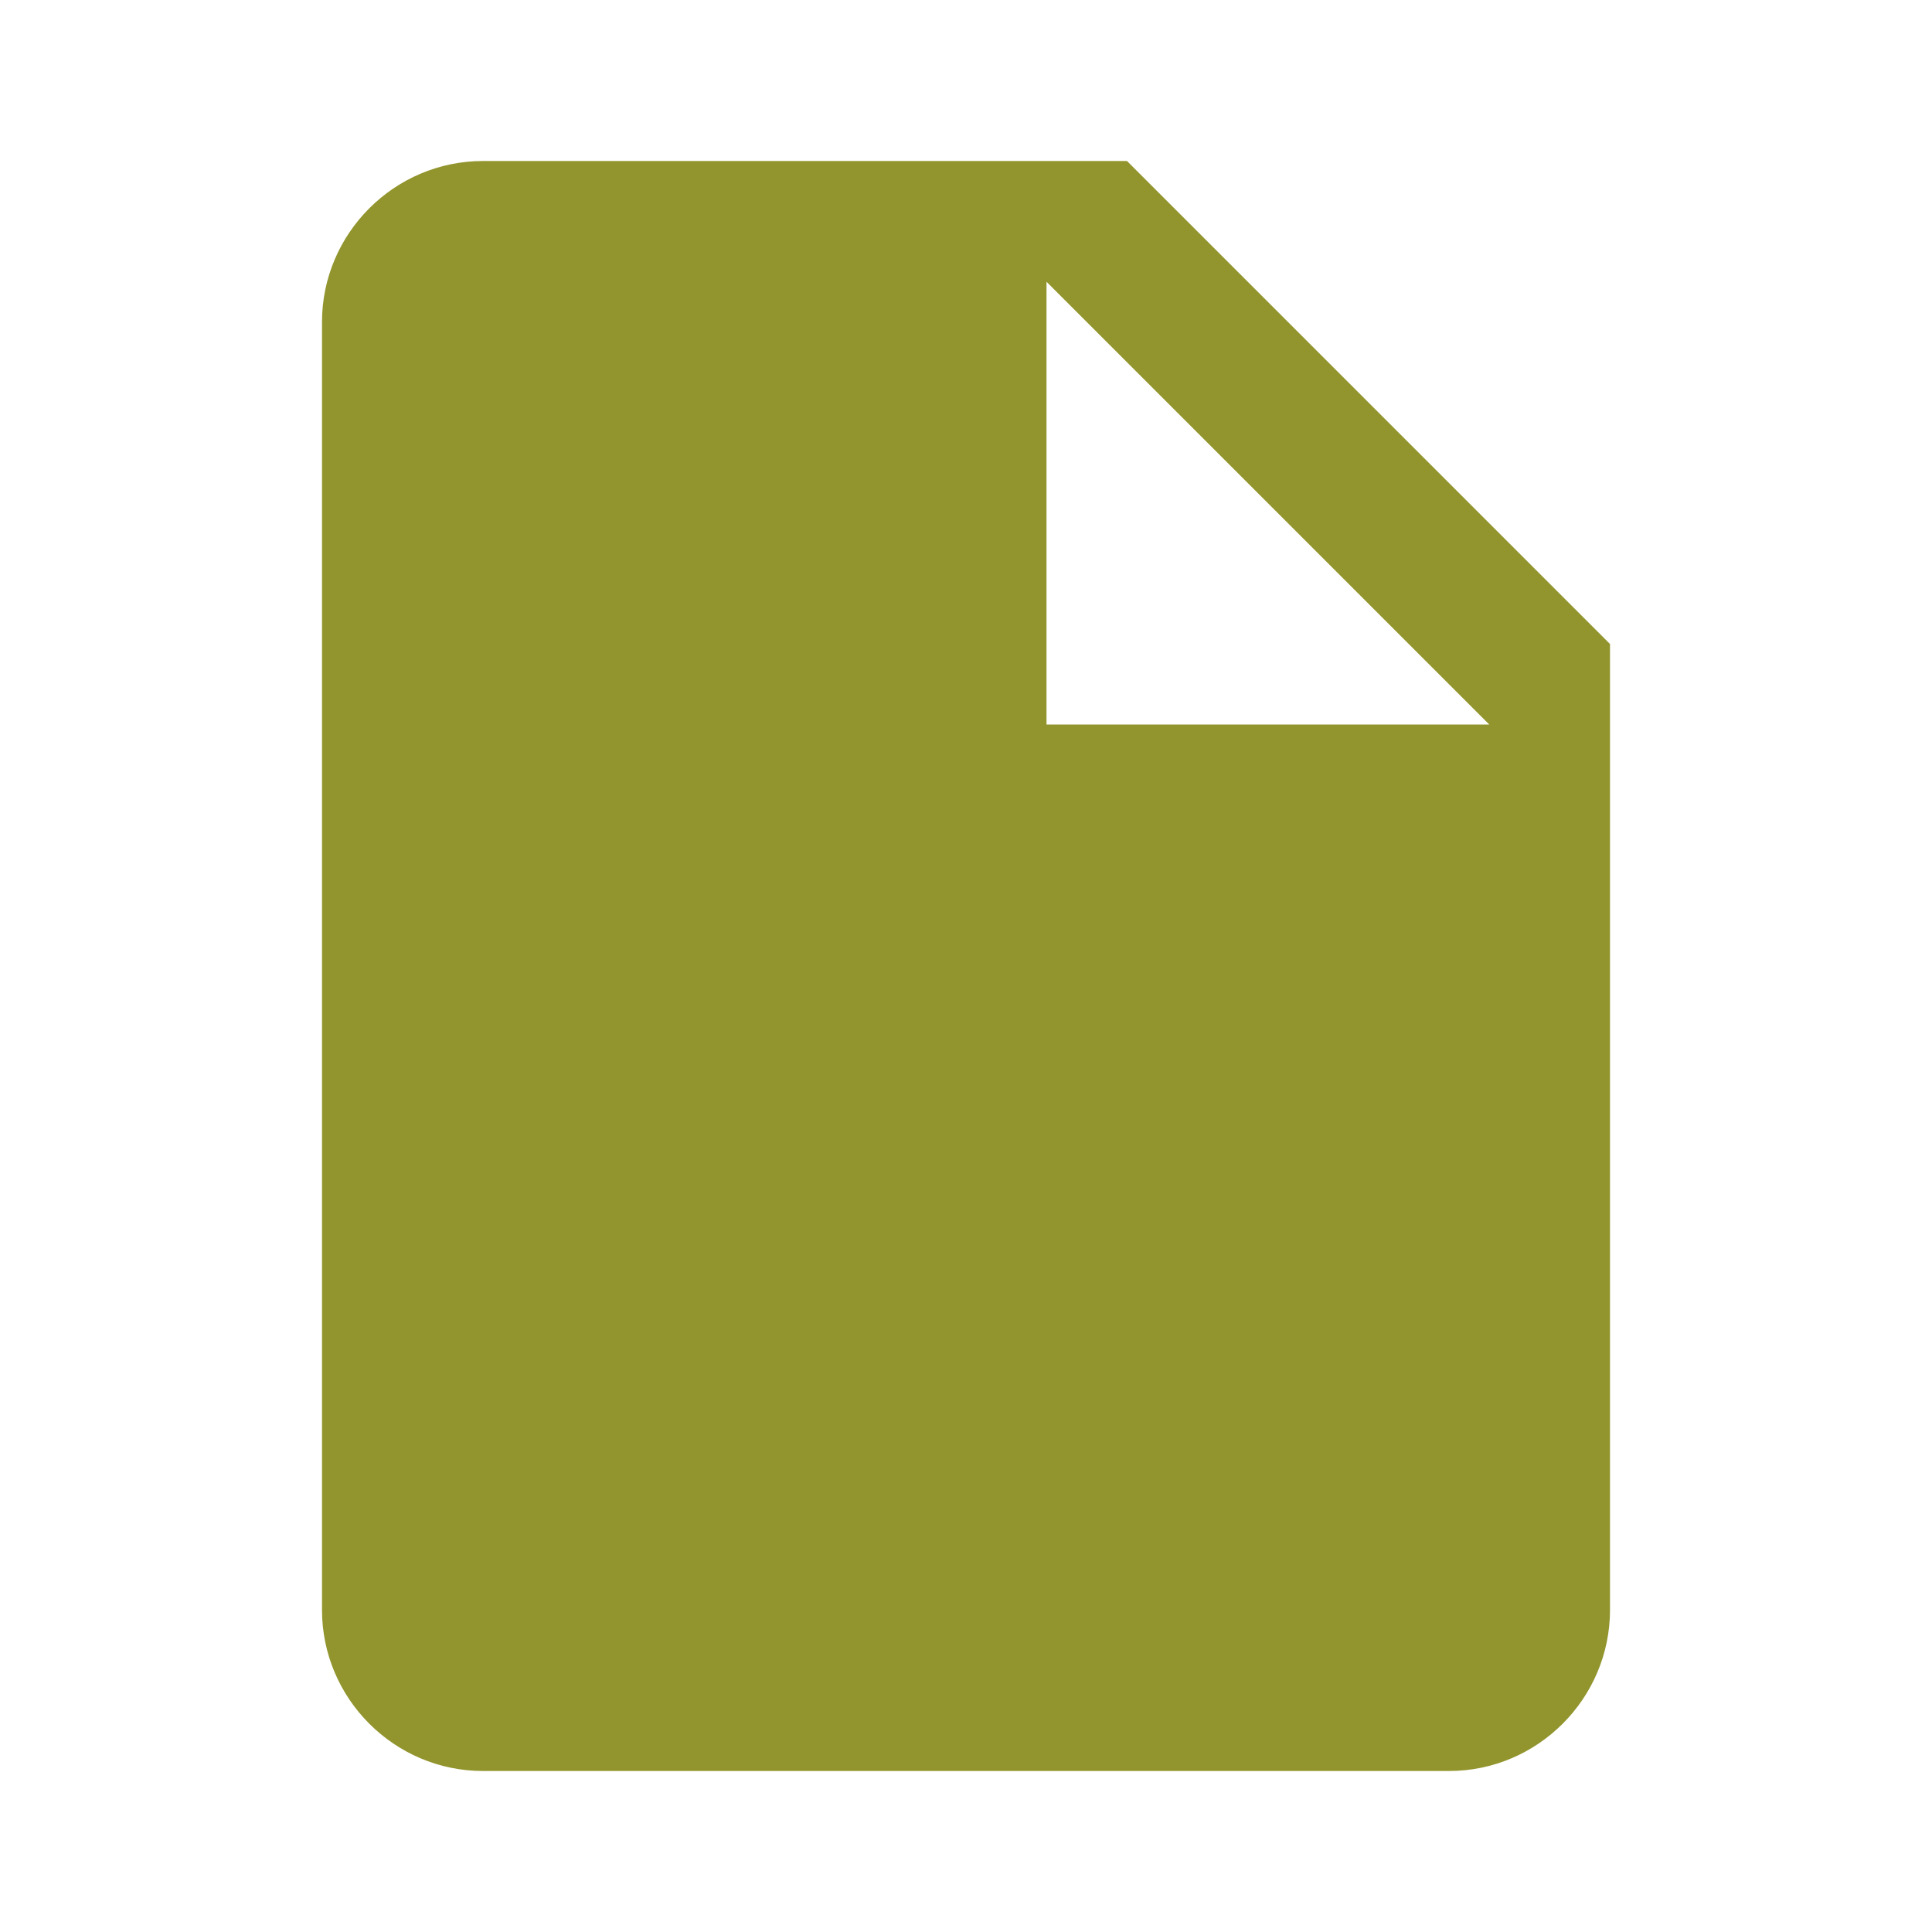
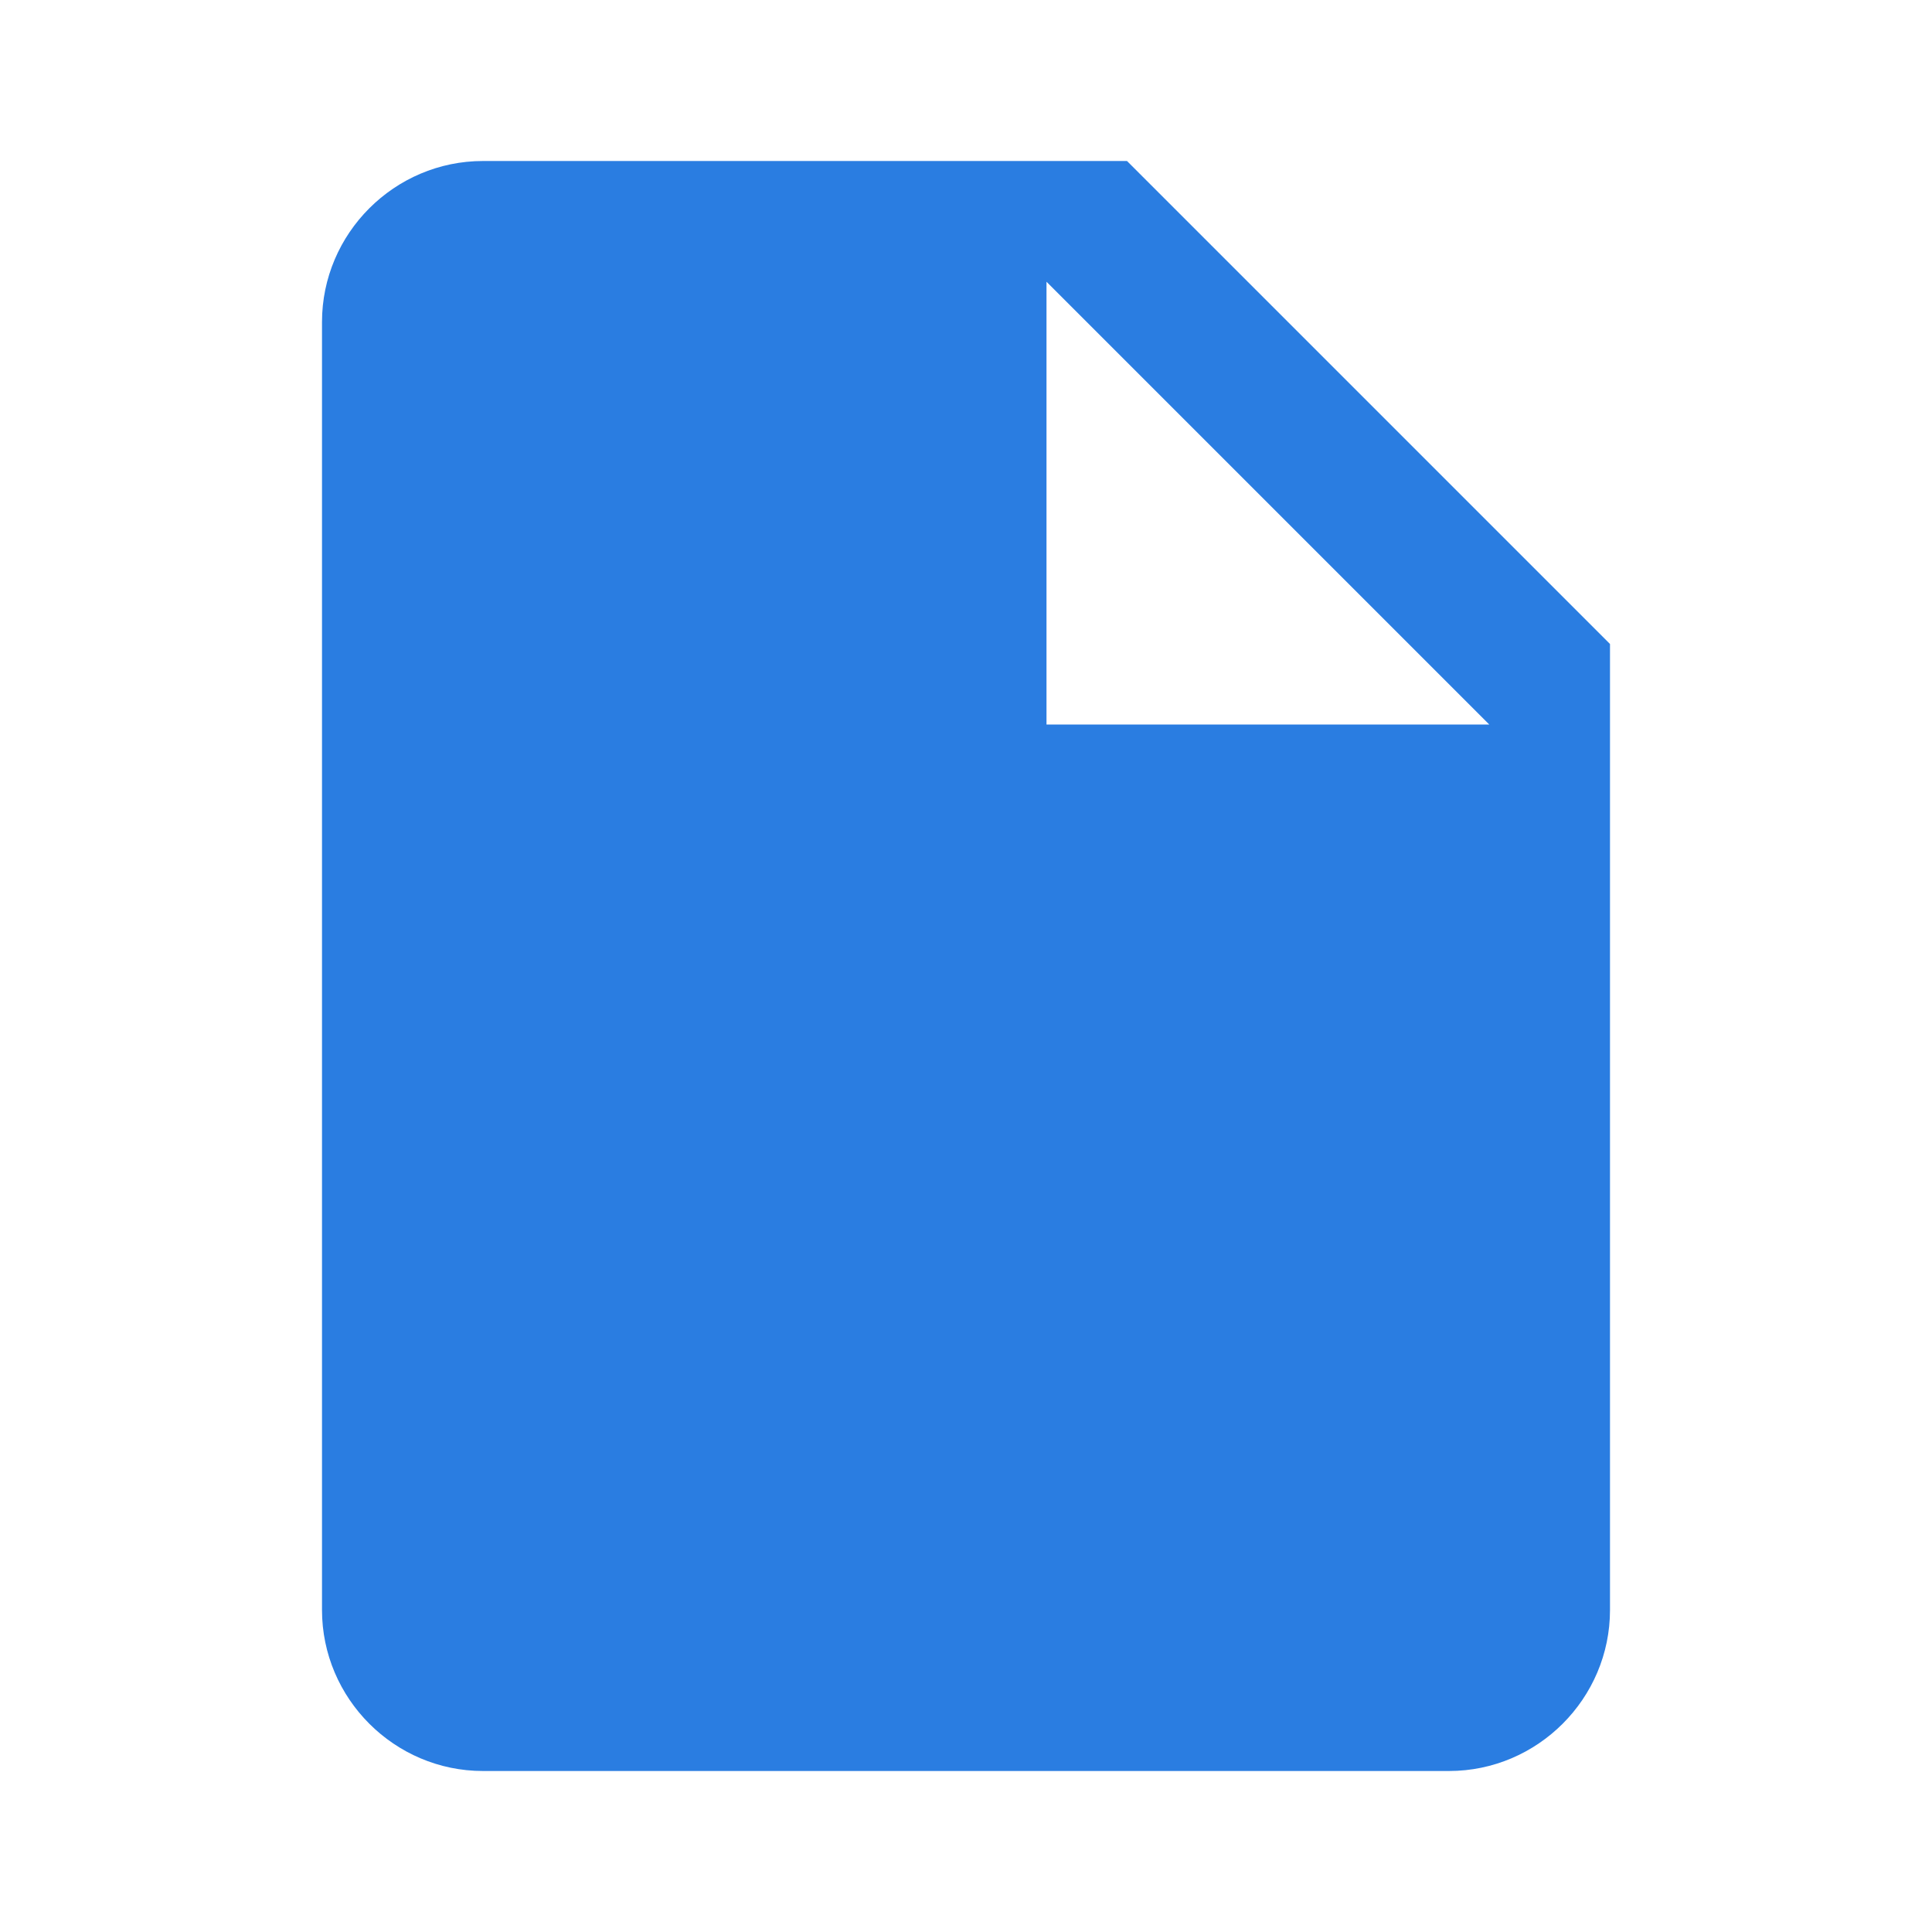
<svg xmlns="http://www.w3.org/2000/svg" xmlns:xlink="http://www.w3.org/1999/xlink" width="24" height="24" x="0" y="0" enable-background="new 0 0 24 24" version="1.1" viewBox="0 0 24 24" xml:space="preserve">
-   <style type="text/css">.st0{fill:none}.st1{clip-path:url(#SVGID_2_)}.st2{fill:none;stroke:#000;stroke-width:.25;stroke-miterlimit:10}.st3{opacity:.4}.st4{fill:none;stroke:#000;stroke-width:.25;stroke-miterlimit:10}.st4,.st5{clip-path:url(#SVGID_4_)}.st9{fill:#92952D}.st20{display:none}</style>
+   <style type="text/css">.st0{fill:none}.st1{clip-path:url(#SVGID_2_)}.st2{fill:none;stroke:#000;stroke-width:.25;stroke-miterlimit:10}.st3{opacity:.4}.st4{fill:none;stroke:#000;stroke-width:.25;stroke-miterlimit:10}.st4,.st5{clip-path:url(#SVGID_4_)}.st9{fill:#2A7DE1}.st20{display:none}</style>
  <symbol id="material_x5F_system_x5F_icon_x5F_border" viewBox="0 -48 48 48">
    <rect width="48" height="48" y="-48" class="st0" />
  </symbol>
  <symbol id="material_x5F_system_x5F_icon_x5F_grid" viewBox="0 -48 48 48">
    <g>
      <defs>
        <rect id="SVGID_1_" width="48" height="48" x="0" y="-48" />
      </defs>
      <clipPath id="SVGID_2_">
        <use overflow="visible" xlink:href="#SVGID_1_" />
      </clipPath>
      <g class="st1">
        <g>
          <line x1="2" x2="2" y1="-48" y2="0" class="st2" />
          <line x1="4" x2="4" y1="-48" y2="0" class="st2" />
          <line x1="6" x2="6" y1="-48" y2="0" class="st2" />
          <line x1="8" x2="8" y1="-48" y2="0" class="st2" />
          <line x1="10" x2="10" y1="-48" y2="0" class="st2" />
          <line x1="12" x2="12" y1="-48" y2="0" class="st2" />
          <line x1="14" x2="14" y1="-48" y2="0" class="st2" />
          <line x1="16" x2="16" y1="-48" y2="0" class="st2" />
          <line x1="18" x2="18" y1="-48" y2="0" class="st2" />
          <line x1="20" x2="20" y1="-48" y2="0" class="st2" />
          <line x1="22" x2="22" y1="-48" y2="0" class="st2" />
          <line x1="24" x2="24" y1="-48" y2="0" class="st2" />
          <line x1="26" x2="26" y1="-48" y2="0" class="st2" />
          <line x1="28" x2="28" y1="-48" y2="0" class="st2" />
          <line x1="30" x2="30" y1="-48" y2="0" class="st2" />
          <line x1="32" x2="32" y1="-48" y2="0" class="st2" />
          <line x1="34" x2="34" y1="-48" y2="0" class="st2" />
          <line x1="36" x2="36" y1="-48" y2="0" class="st2" />
          <line x1="38" x2="38" y1="-48" y2="0" class="st2" />
          <line x1="40" x2="40" y1="-48" y2="0" class="st2" />
          <line x1="42" x2="42" y1="-48" y2="0" class="st2" />
          <line x1="44" x2="44" y1="-48" y2="0" class="st2" />
          <line x1="46" x2="46" y1="-48" y2="0" class="st2" />
        </g>
        <g>
          <line x1="0" x2="48" y1="-2" y2="-2" class="st2" />
          <line x1="0" x2="48" y1="-4" y2="-4" class="st2" />
          <line x1="0" x2="48" y1="-6" y2="-6" class="st2" />
          <line x1="0" x2="48" y1="-8" y2="-8" class="st2" />
          <line x1="0" x2="48" y1="-10" y2="-10" class="st2" />
          <line x1="0" x2="48" y1="-12" y2="-12" class="st2" />
          <line x1="0" x2="48" y1="-14" y2="-14" class="st2" />
          <line x1="0" x2="48" y1="-16" y2="-16" class="st2" />
          <line x1="0" x2="48" y1="-18" y2="-18" class="st2" />
          <line x1="0" x2="48" y1="-20" y2="-20" class="st2" />
          <line x1="0" x2="48" y1="-22" y2="-22" class="st2" />
          <line x1="0" x2="48" y1="-24" y2="-24" class="st2" />
          <line x1="0" x2="48" y1="-26" y2="-26" class="st2" />
          <line x1="0" x2="48" y1="-28" y2="-28" class="st2" />
          <line x1="0" x2="48" y1="-30" y2="-30" class="st2" />
          <line x1="0" x2="48" y1="-32" y2="-32" class="st2" />
          <line x1="0" x2="48" y1="-34" y2="-34" class="st2" />
          <line x1="0" x2="48" y1="-36" y2="-36" class="st2" />
          <line x1="0" x2="48" y1="-38" y2="-38" class="st2" />
          <line x1="0" x2="48" y1="-40" y2="-40" class="st2" />
          <line x1="0" x2="48" y1="-42" y2="-42" class="st2" />
          <line x1="0" x2="48" y1="-44" y2="-44" class="st2" />
          <line x1="0" x2="48" y1="-46" y2="-46" class="st2" />
        </g>
        <g>
          <path d="M47.8-0.2v-47.5H0.2v47.5H47.8 M48,0H0v-48h48V0L48,0z" />
        </g>
      </g>
    </g>
  </symbol>
  <symbol id="material_x5F_system_x5F_icon_x5F_keylines" viewBox="0 -48 48 48">
    <g class="st3">
      <defs>
        <rect id="SVGID_3_" width="48" height="48" x="0" y="-48" class="st3" />
      </defs>
      <clipPath id="SVGID_4_">
        <use overflow="visible" xlink:href="#SVGID_3_" />
      </clipPath>
      <line x1="24" x2="24" y1="0" y2="-48" class="st4" />
      <line x1="48" x2="0" y1="-24" y2="-24" class="st4" />
      <line x1="48" x2="0" y1="-16" y2="-16" class="st4" />
      <line x1="48" x2="0" y1="-32" y2="-32" class="st4" />
      <line x1="32" x2="32" y1="-48" y2="0" class="st4" />
      <line x1="16" x2="16" y1="-48" y2="0" class="st4" />
      <line x1="47.7" x2=".2" y1="-.3" y2="-47.8" class="st4" />
      <line x1=".2" x2="47.7" y1="-.3" y2="-47.8" class="st4" />
      <path d="M24-14c-5.5,0-10-4.5-10-10c0-5.5,4.5-10,10-10c5.5,0,10,4.5,10,10C34-18.5,29.5-14,24-14z" class="st4" />
      <path d="M24-4C12.9-4,4-12.9,4-24c0-11.1,8.9-20,20-20c11.1,0,20,8.9,20,20C44-12.9,35.1-4,24-4z" class="st4" />
      <path d="M38-6H10c-2.2,0-4-1.8-4-4v-28c0-2.2,1.8-4,4-4h28c2.2,0,4,1.8,4,4v28C42-7.8,40.2-6,38-6z" class="st4" />
      <path d="M40-8H8c-2.2,0-4-1.8-4-4v-24c0-2.2,1.8-4,4-4h32c2.2,0,4,1.8,4,4l0,24C44-9.8,42.2-8,40-8z" class="st4" />
      <path d="M40-40v32c0,2.2-1.8,4-4,4H12C9.8-4,8-5.8,8-8v-32c0-2.2,1.8-4,4-4h24C38.2-44,40-42.2,40-40z" class="st4" />
      <g class="st5">
        <path d="M47.7-0.3v-47.5H0.2v47.5H47.7 M48,0H0v-48h48V0L48,0z" />
      </g>
    </g>
  </symbol>
  <g id="border">
    <use width="48" height="48" y="-48" overflow="visible" transform="matrix(0.5 0 0 -0.5 3.916831e-04 5.698877e-05)" xlink:href="#material_x5F_system_x5F_icon_x5F_border" />
  </g>
  <g id="icon">
    <g>
      <path d="M6,2C4.9,2,4,2.9,4,4l0,16c0,1.1,0.9,2,2,2h12c1.1,0,2-0.9,2-2V8l-6-6H6z M13,9V3.5L18.5,9H13z" class="st9" />
      <path d="M0,0h24v24H0V0z" class="st0" />
    </g>
  </g>
  <g id="grid" class="st20">
    <use id="XMLID_28_" width="48" height="48" x="0" y="-48" display="inline" opacity=".15" overflow="visible" transform="matrix(0.5 0 0 -0.5 1.139775e-04 -2.620241e-04)" xlink:href="#material_x5F_system_x5F_icon_x5F_grid" />
  </g>
  <g id="keylines" class="st20">
    <use id="XMLID_26_" width="48" height="48" x="0" y="-48" display="inline" overflow="visible" transform="matrix(0.5 0 0 -0.5 1.709663e-04 -2.924798e-04)" xlink:href="#material_x5F_system_x5F_icon_x5F_keylines" />
  </g>
</svg>
